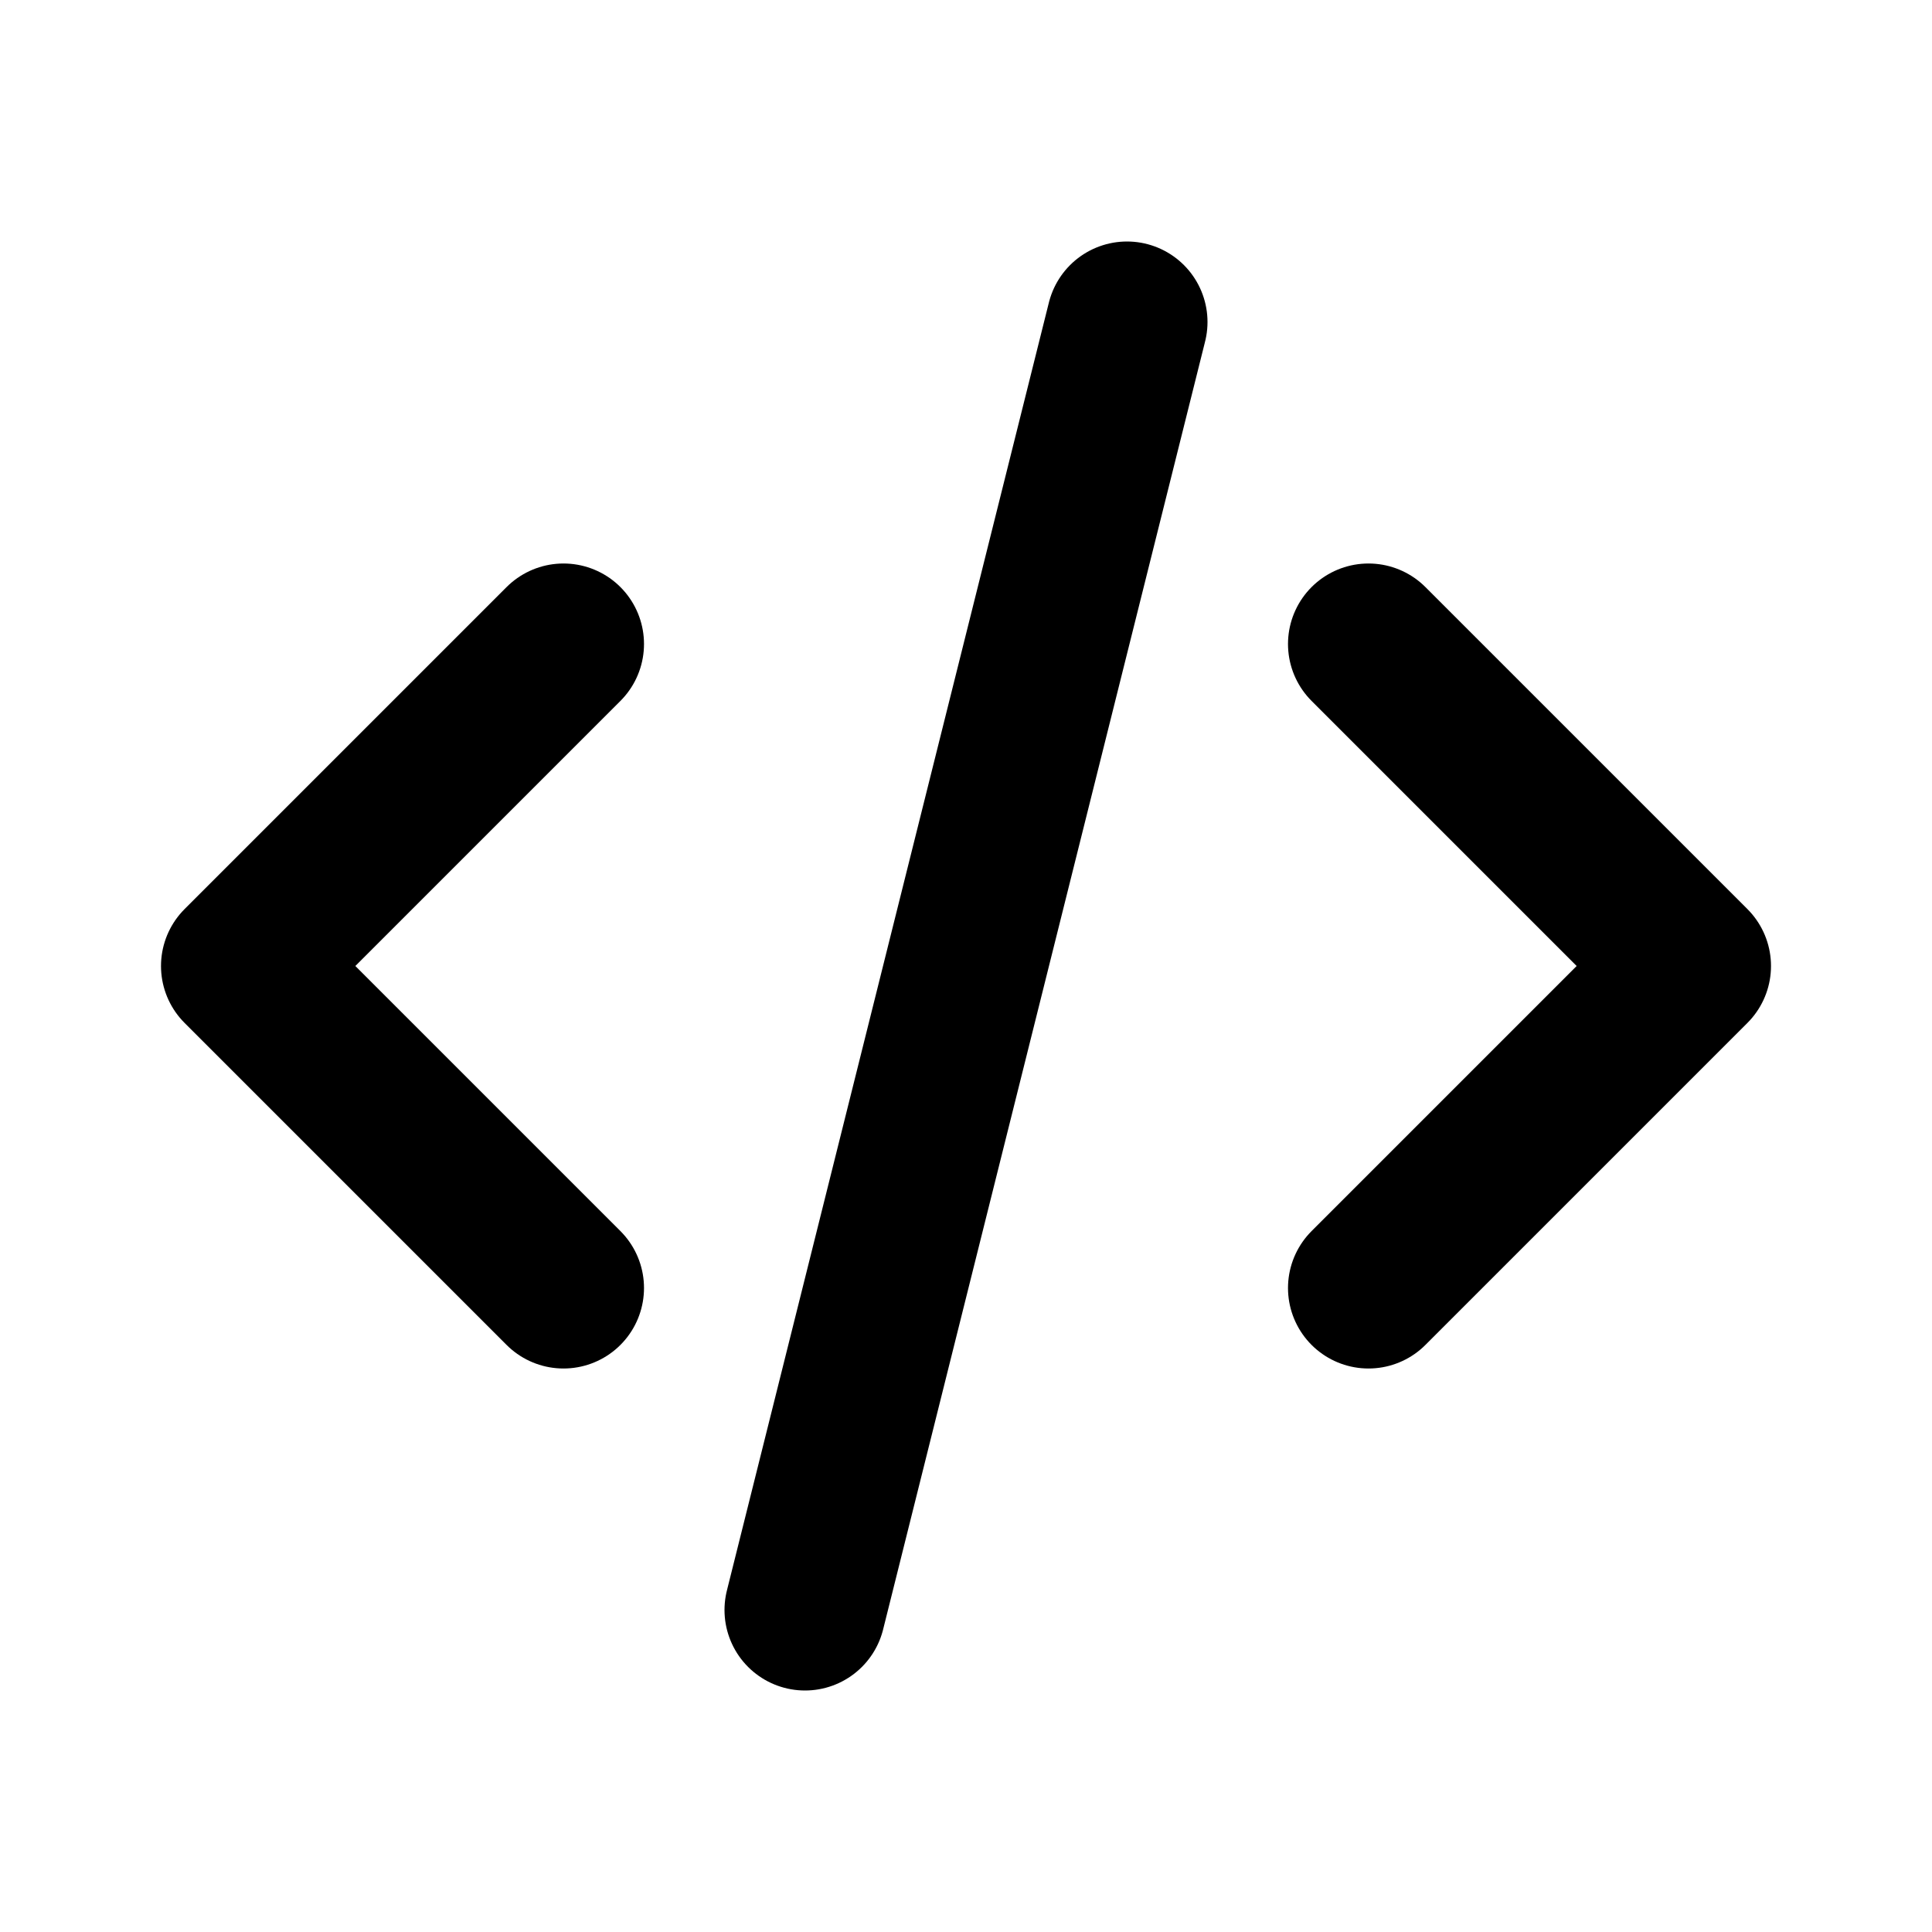
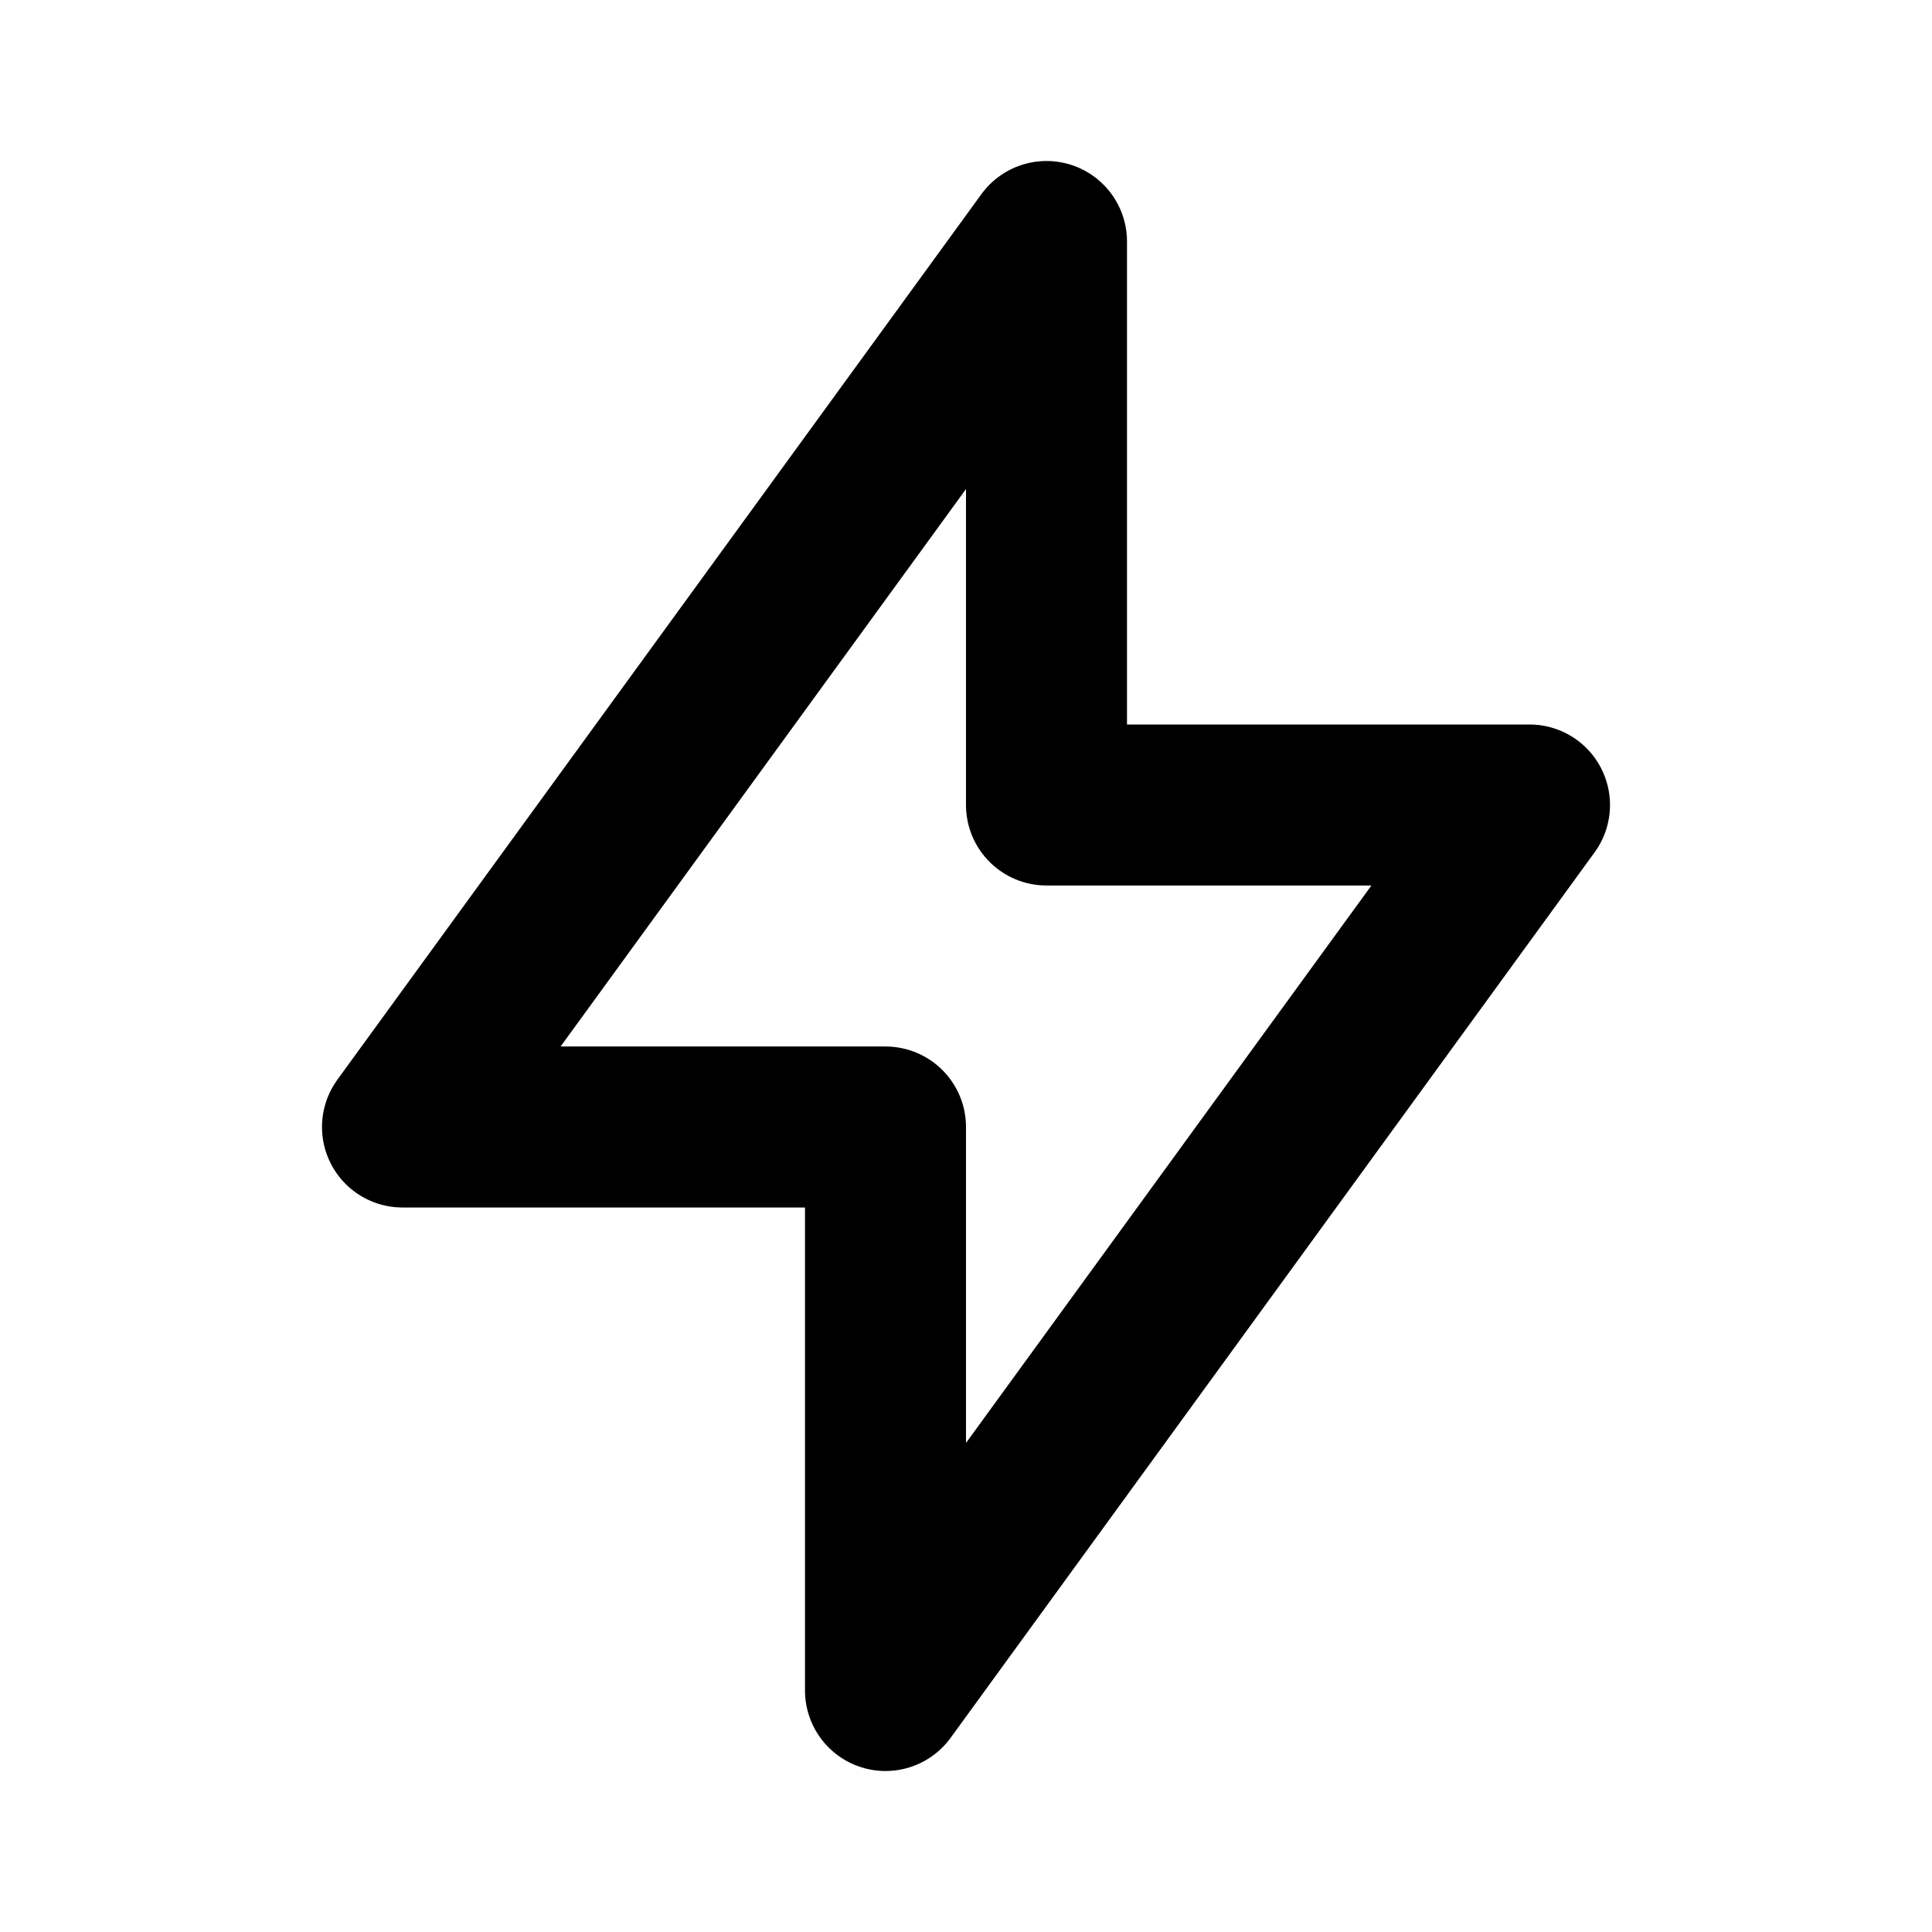
- <svg xmlns="http://www.w3.org/2000/svg" width="24" height="24" viewBox="0 0 24 24" stroke-width="2" stroke="currentColor" fill="none" stroke-linecap="round" stroke-linejoin="round">
+ <svg xmlns="http://www.w3.org/2000/svg" width="44" height="44" viewBox="0 0 24 24" stroke-width="2" stroke="currentColor" fill="none" stroke-linecap="round" stroke-linejoin="round">
  <path stroke="none" d="M0 0h24v24H0z" fill="none" />
-   <path d="M7 8l-4 4l4 4" />
-   <path d="M17 8l4 4l-4 4" />
-   <path d="M14 4l-4 16" />
+   <path d="M13 3l0 7l6 0l-8 11l0 -7l-6 0l8 -11" />
  <style>
-         svg { color: #000; }
-         @media (prefers-color-scheme: dark) {
-             svg { color: #FFF; }
-         }
-     </style>
+     svg { color: #000; }
+     @media (prefers-color-scheme: dark) {
+         svg { color: #FFF; }
+     }
+ </style>
</svg>
